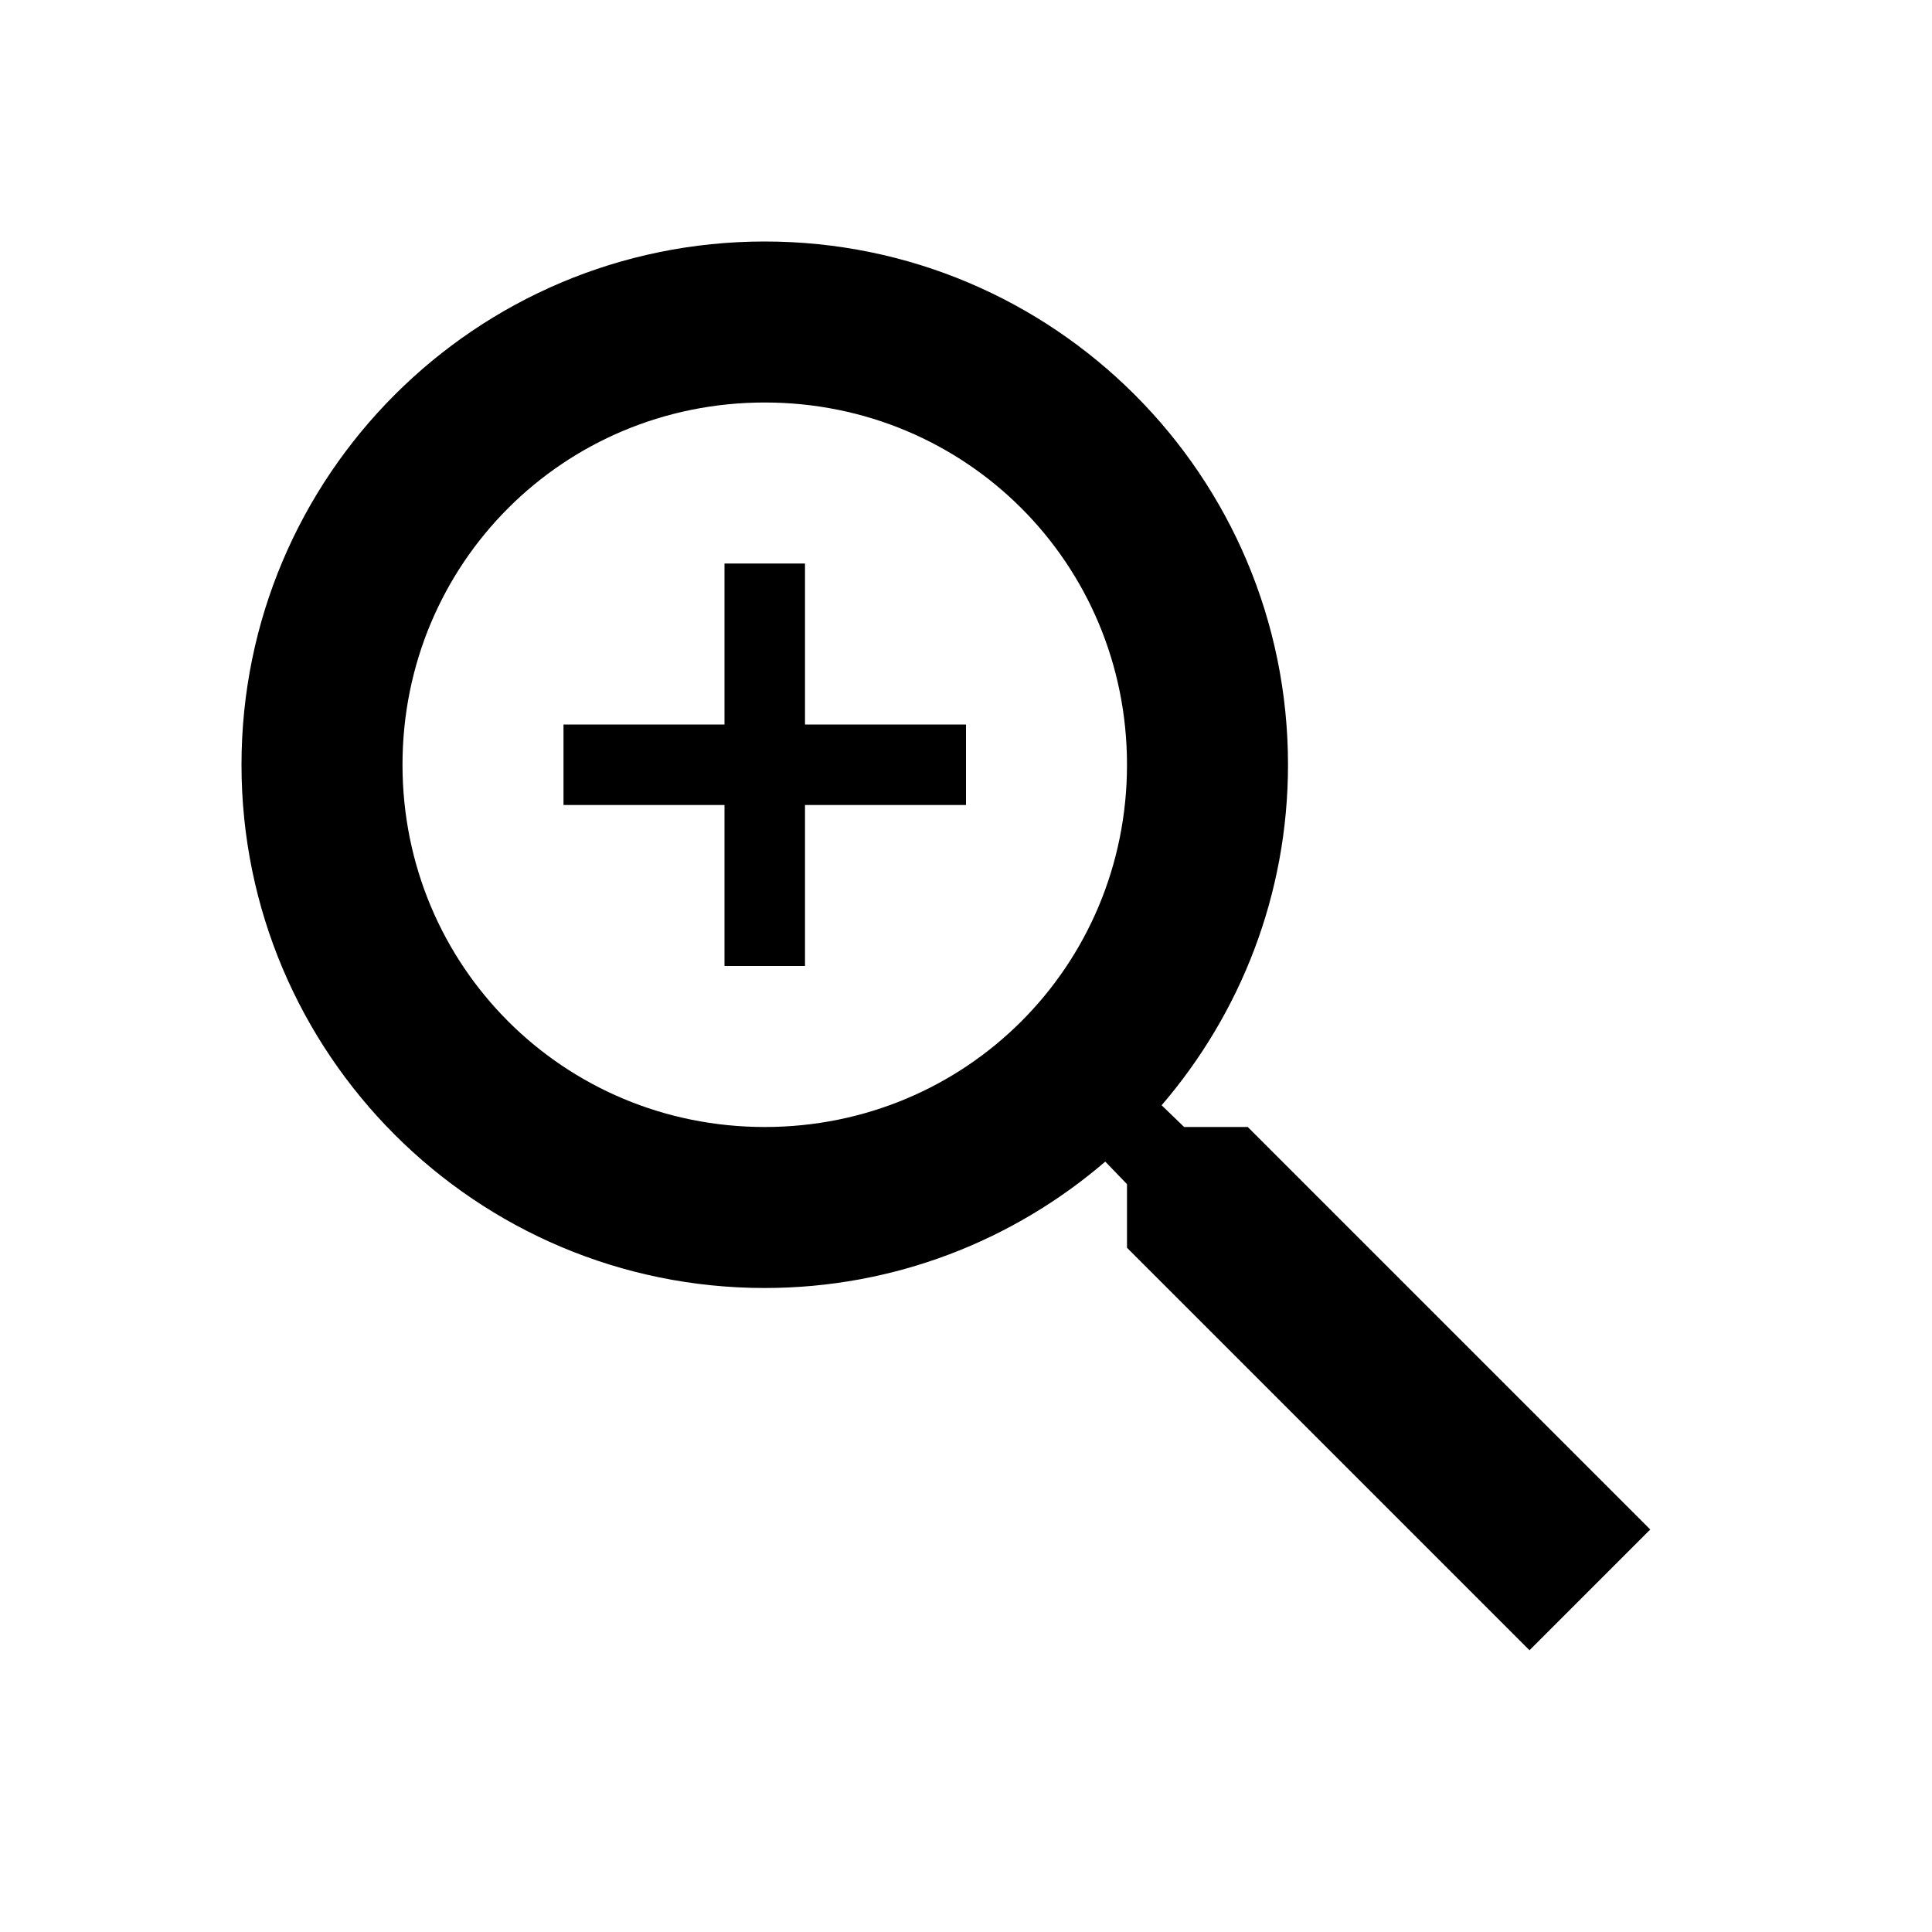
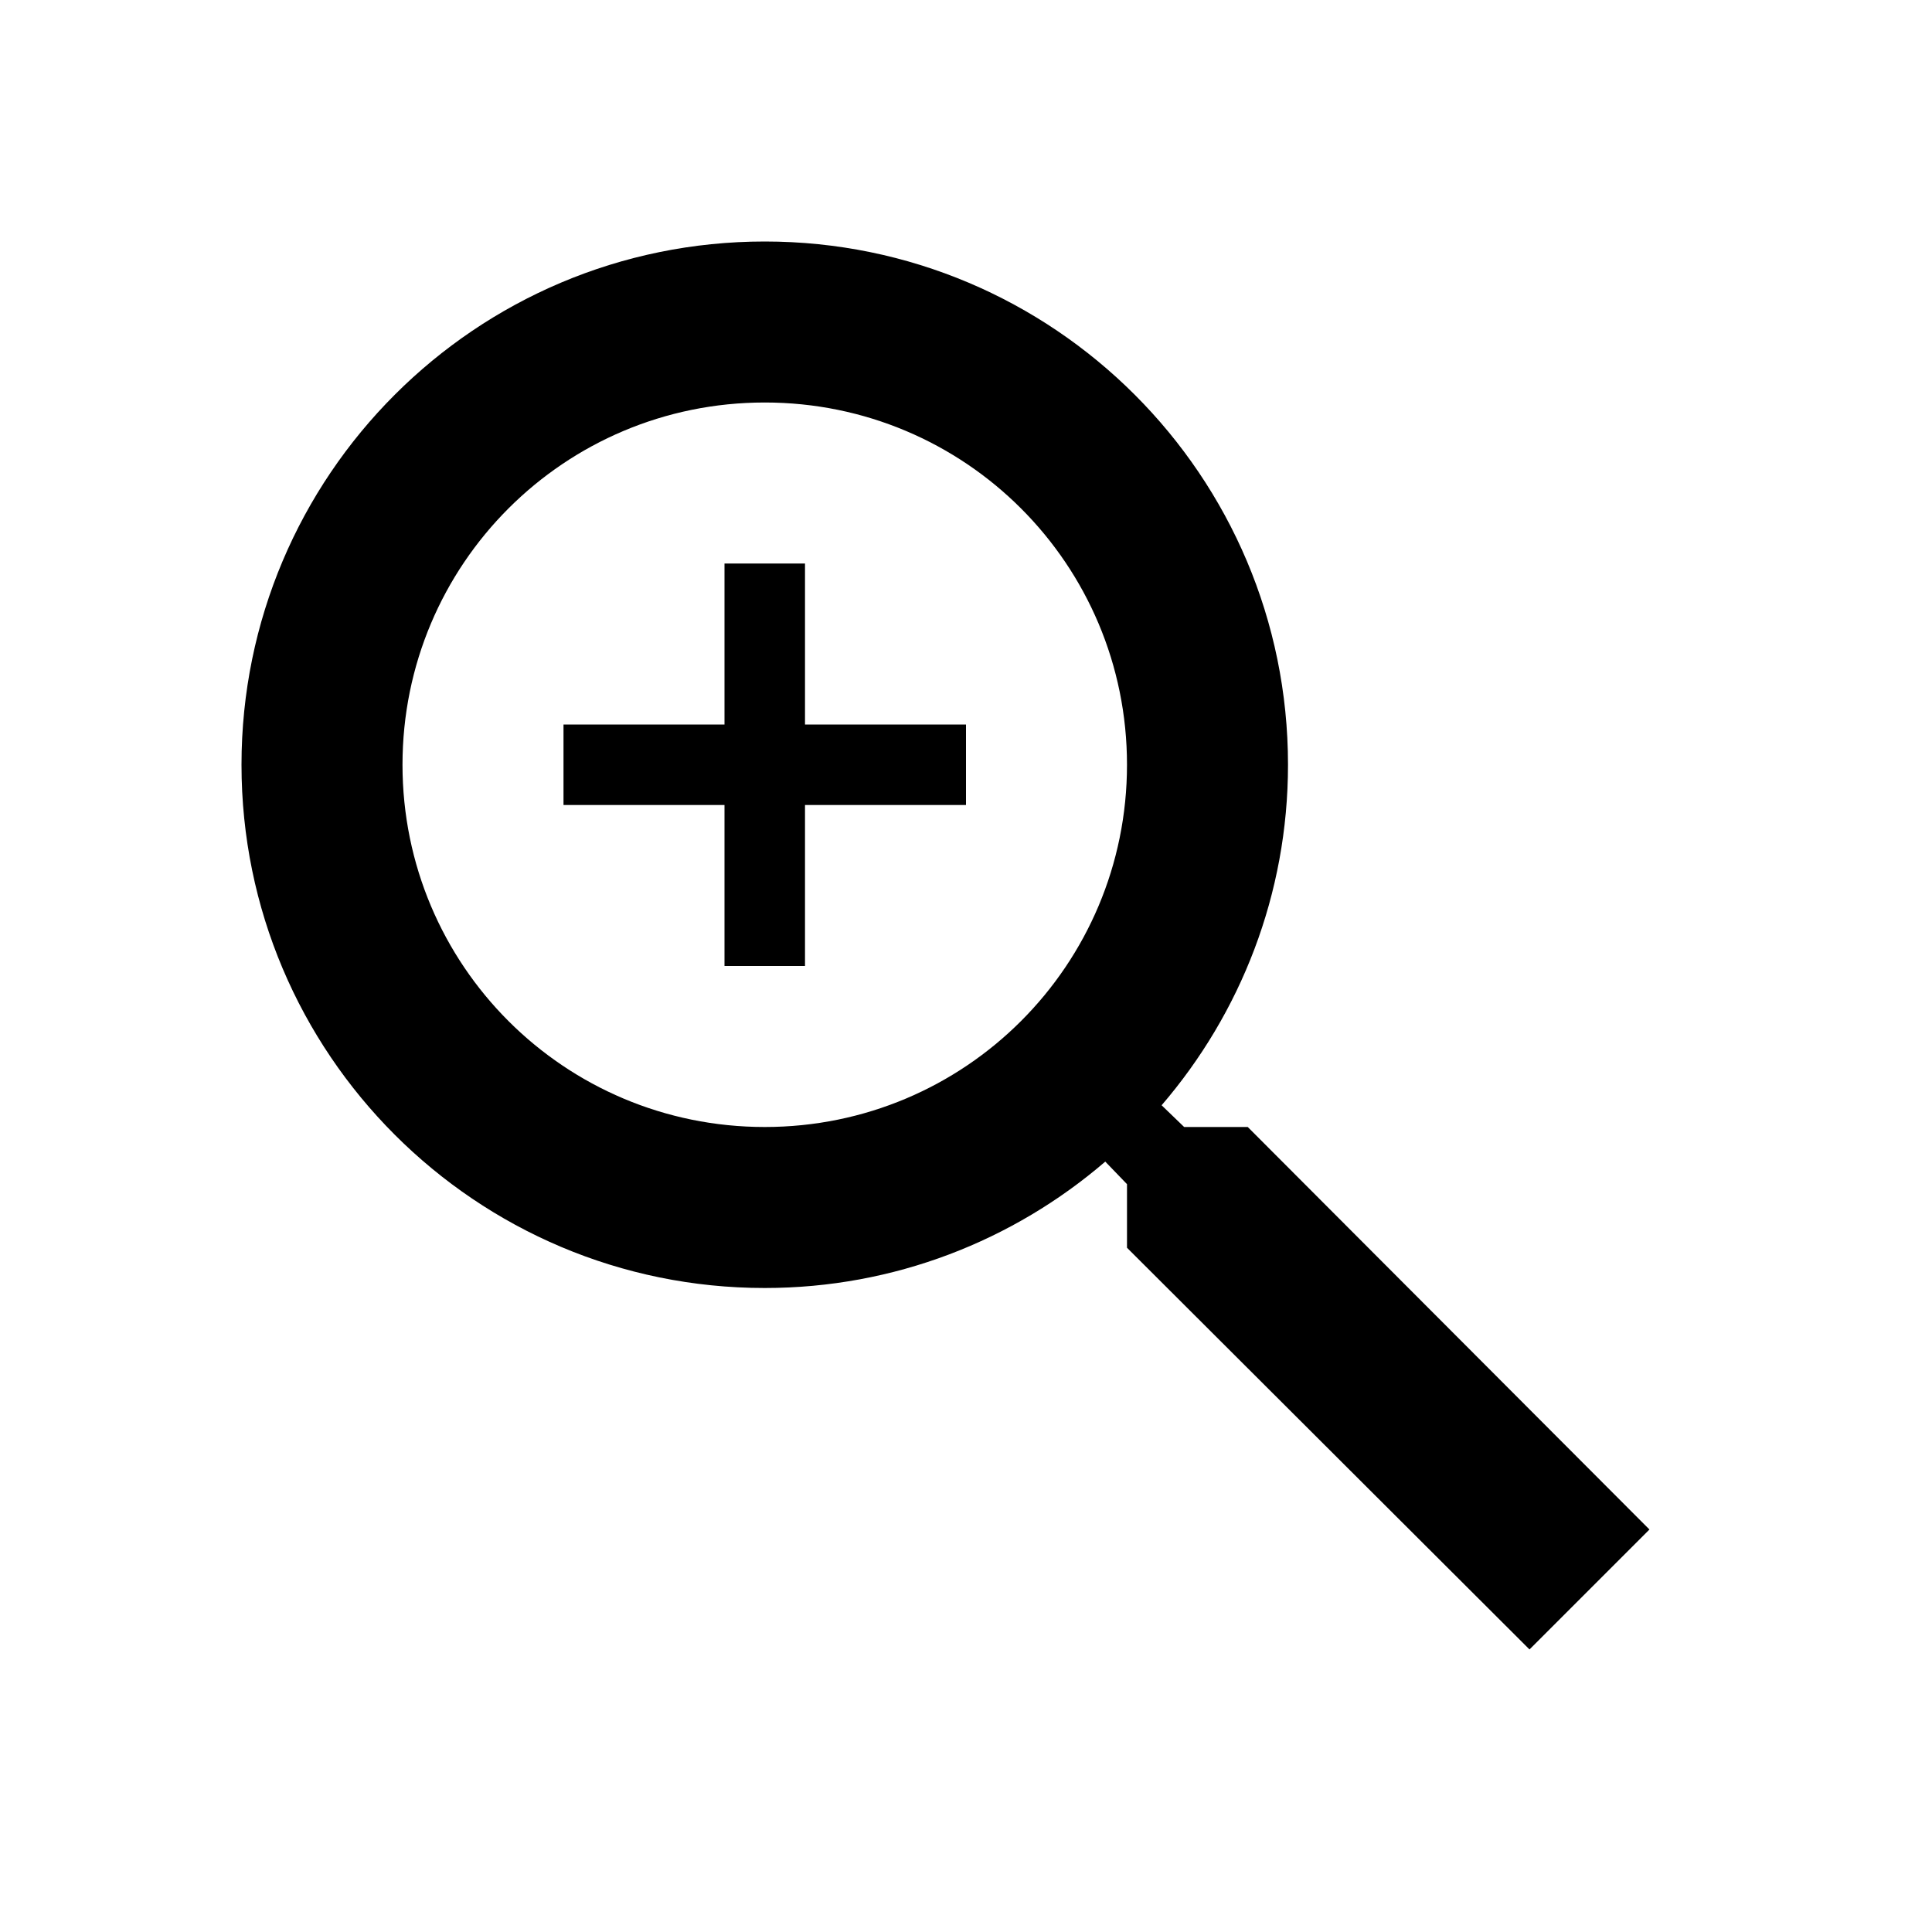
- <svg xmlns="http://www.w3.org/2000/svg" version="1.1" width="24" height="24" viewBox="0 0 24 24">
-   <path d="M15.5,14L20.5,19L19,20.5L14,15.5V14.71L13.73,14.43C12.59,15.41 11.11,16 9.5,16A6.5,6.5 0 0,1 3,9.5A6.5,6.5 0 0,1 9.5,3A6.5,6.5 0 0,1 16,9.5C16,11.11 15.41,12.59 14.43,13.73L14.71,14H15.5M9.5,14C12,14 14,12 14,9.5C14,7 12,5 9.5,5C7,5 5,7 5,9.5C5,12 7,14 9.5,14M12,10H10V12H9V10H7V9H9V7H10V9H12V10Z" />
+ <svg xmlns="http://www.w3.org/2000/svg" width="24" height="24" viewBox="0 0 24 24">
+   <path fill="none" d="M0 0h24v24H0V0z" />
+   <path d="M15.5 14h-.79l-.28-.27C15.41 12.59 16 11.11 16 9.5 16 5.91 13.09 3 9.5 3S3 5.91 3 9.5 5.91 16 9.5 16c1.61 0 3.09-.59 4.23-1.57l.27.28v.79l5 4.99L20.49 19l-4.99-5zm-6 0C7.01 14 5 11.99 5 9.5S7.01 5 9.5 5 14 7.01 14 9.5 11.99 14 9.5 14zm.5-7H9v2H7v1h2v2h1v-2h2V9h-2z" />
</svg>
